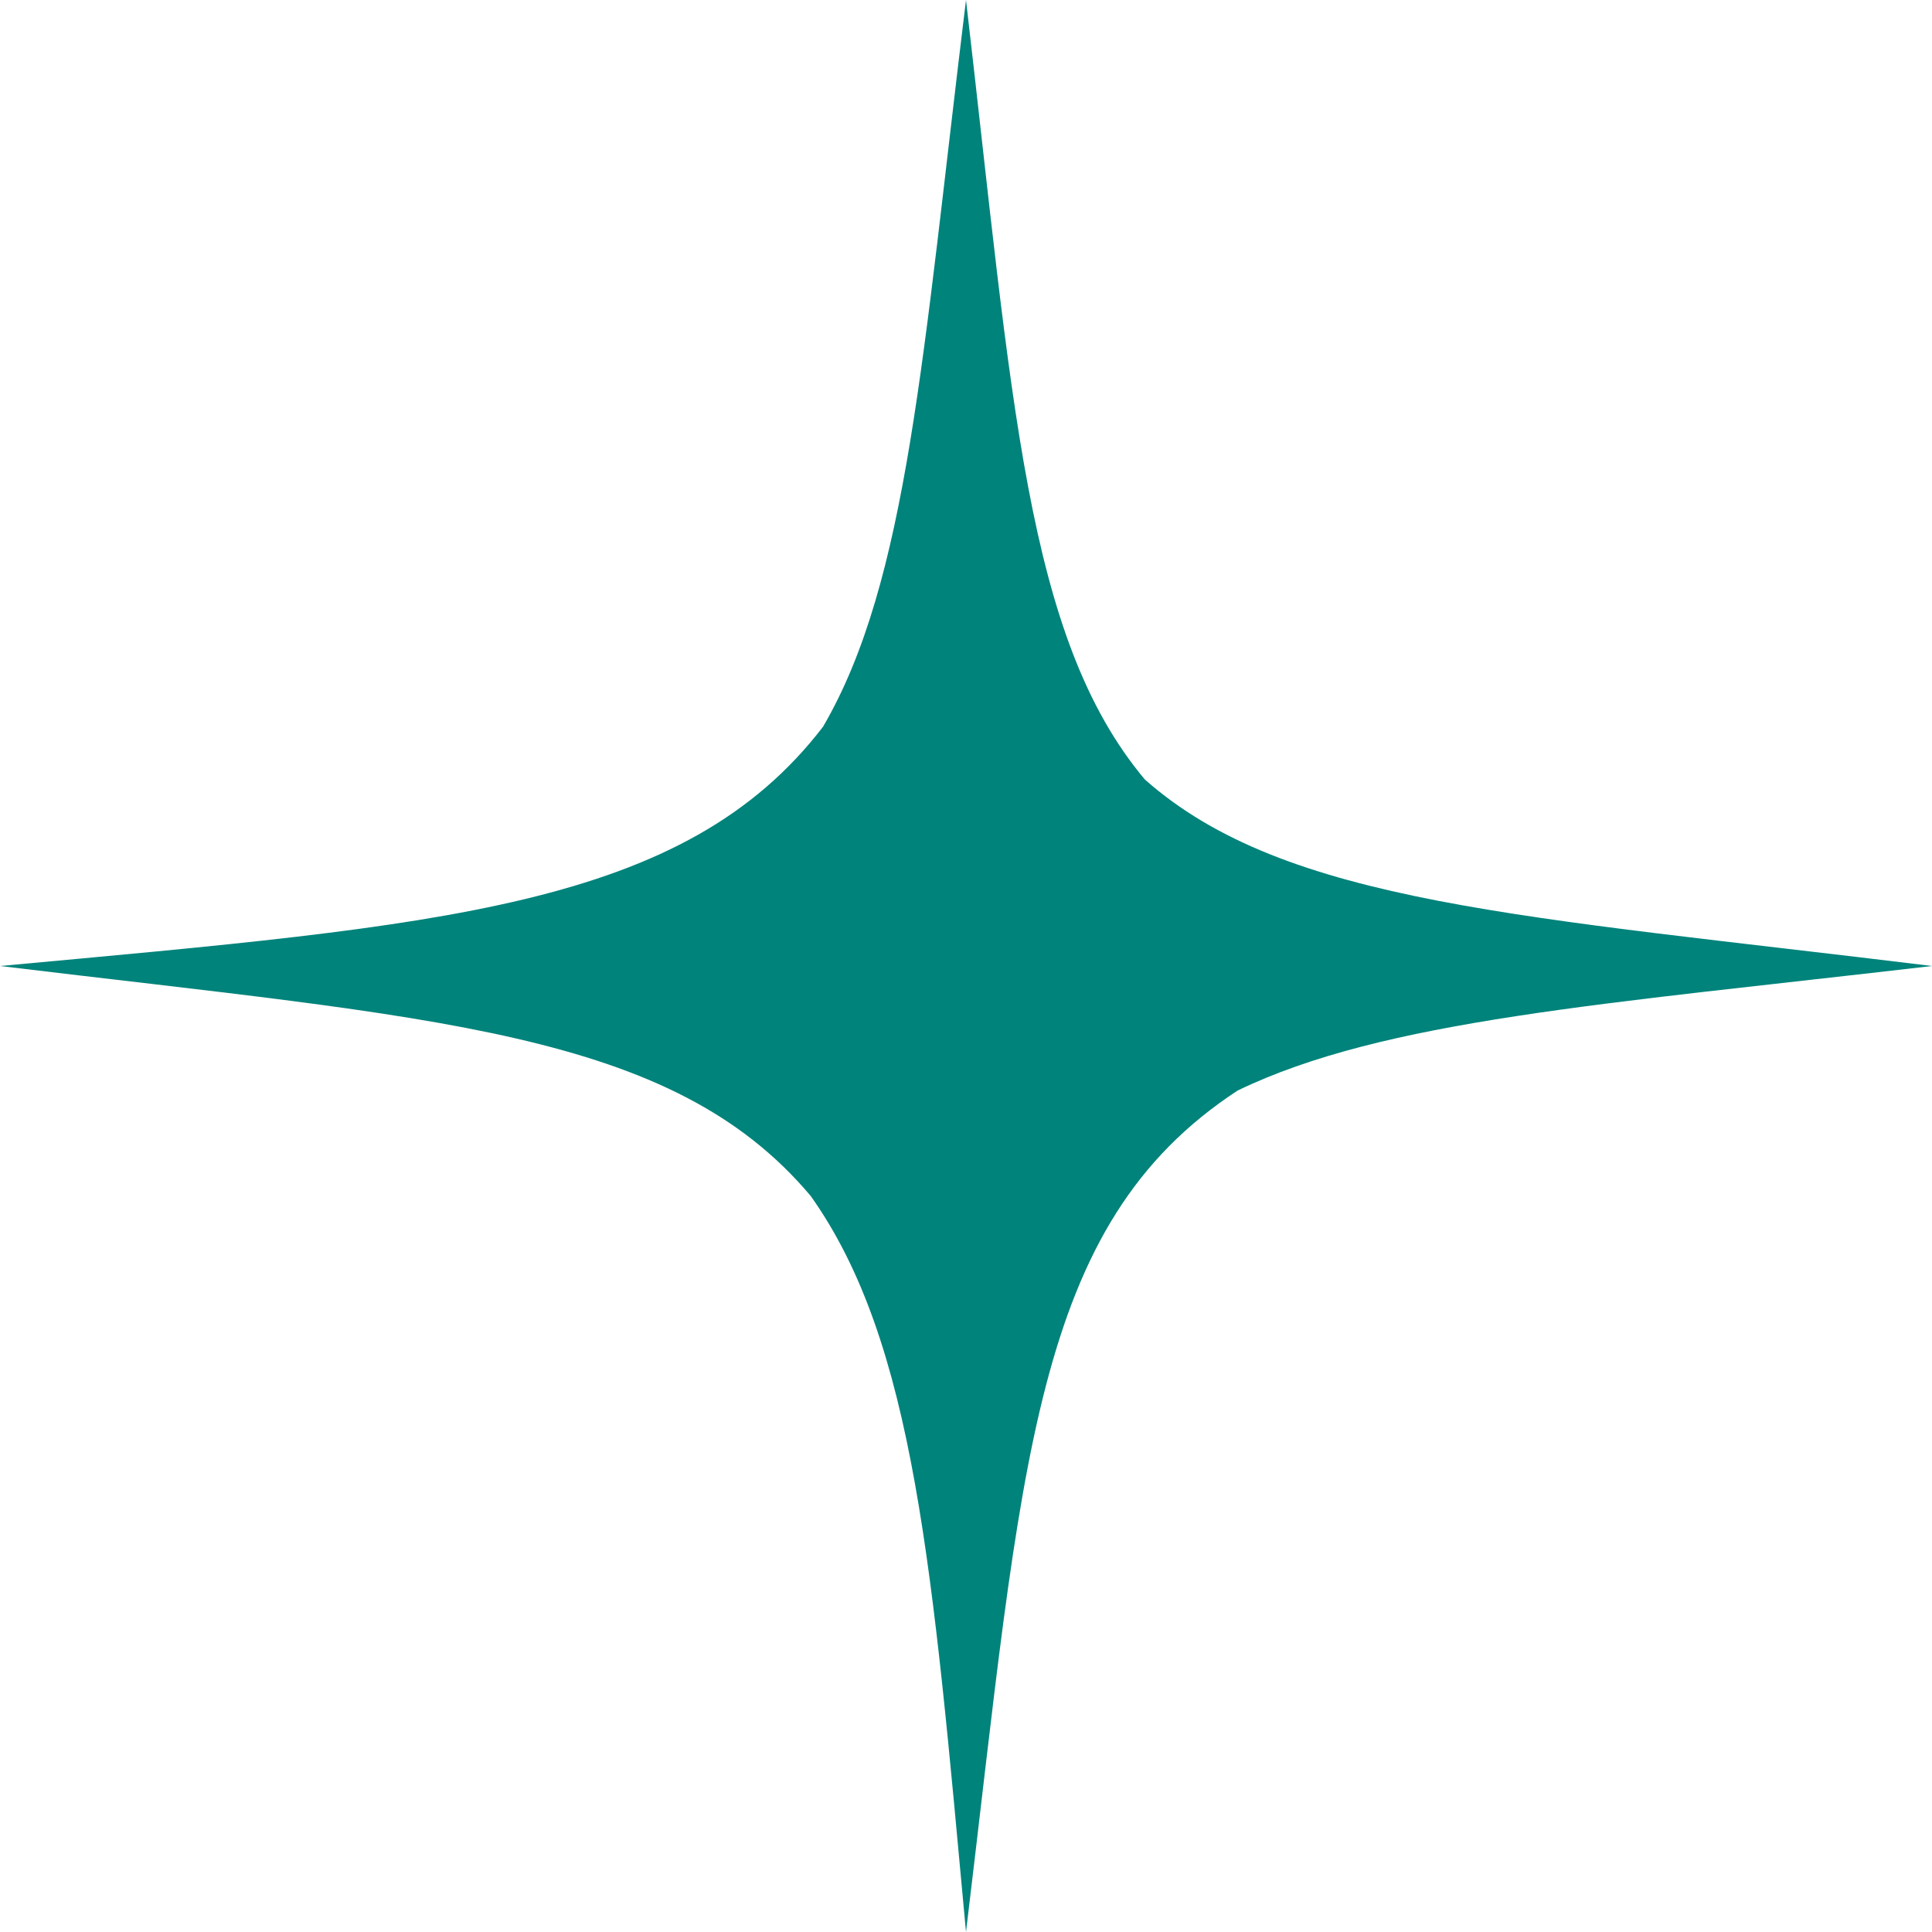
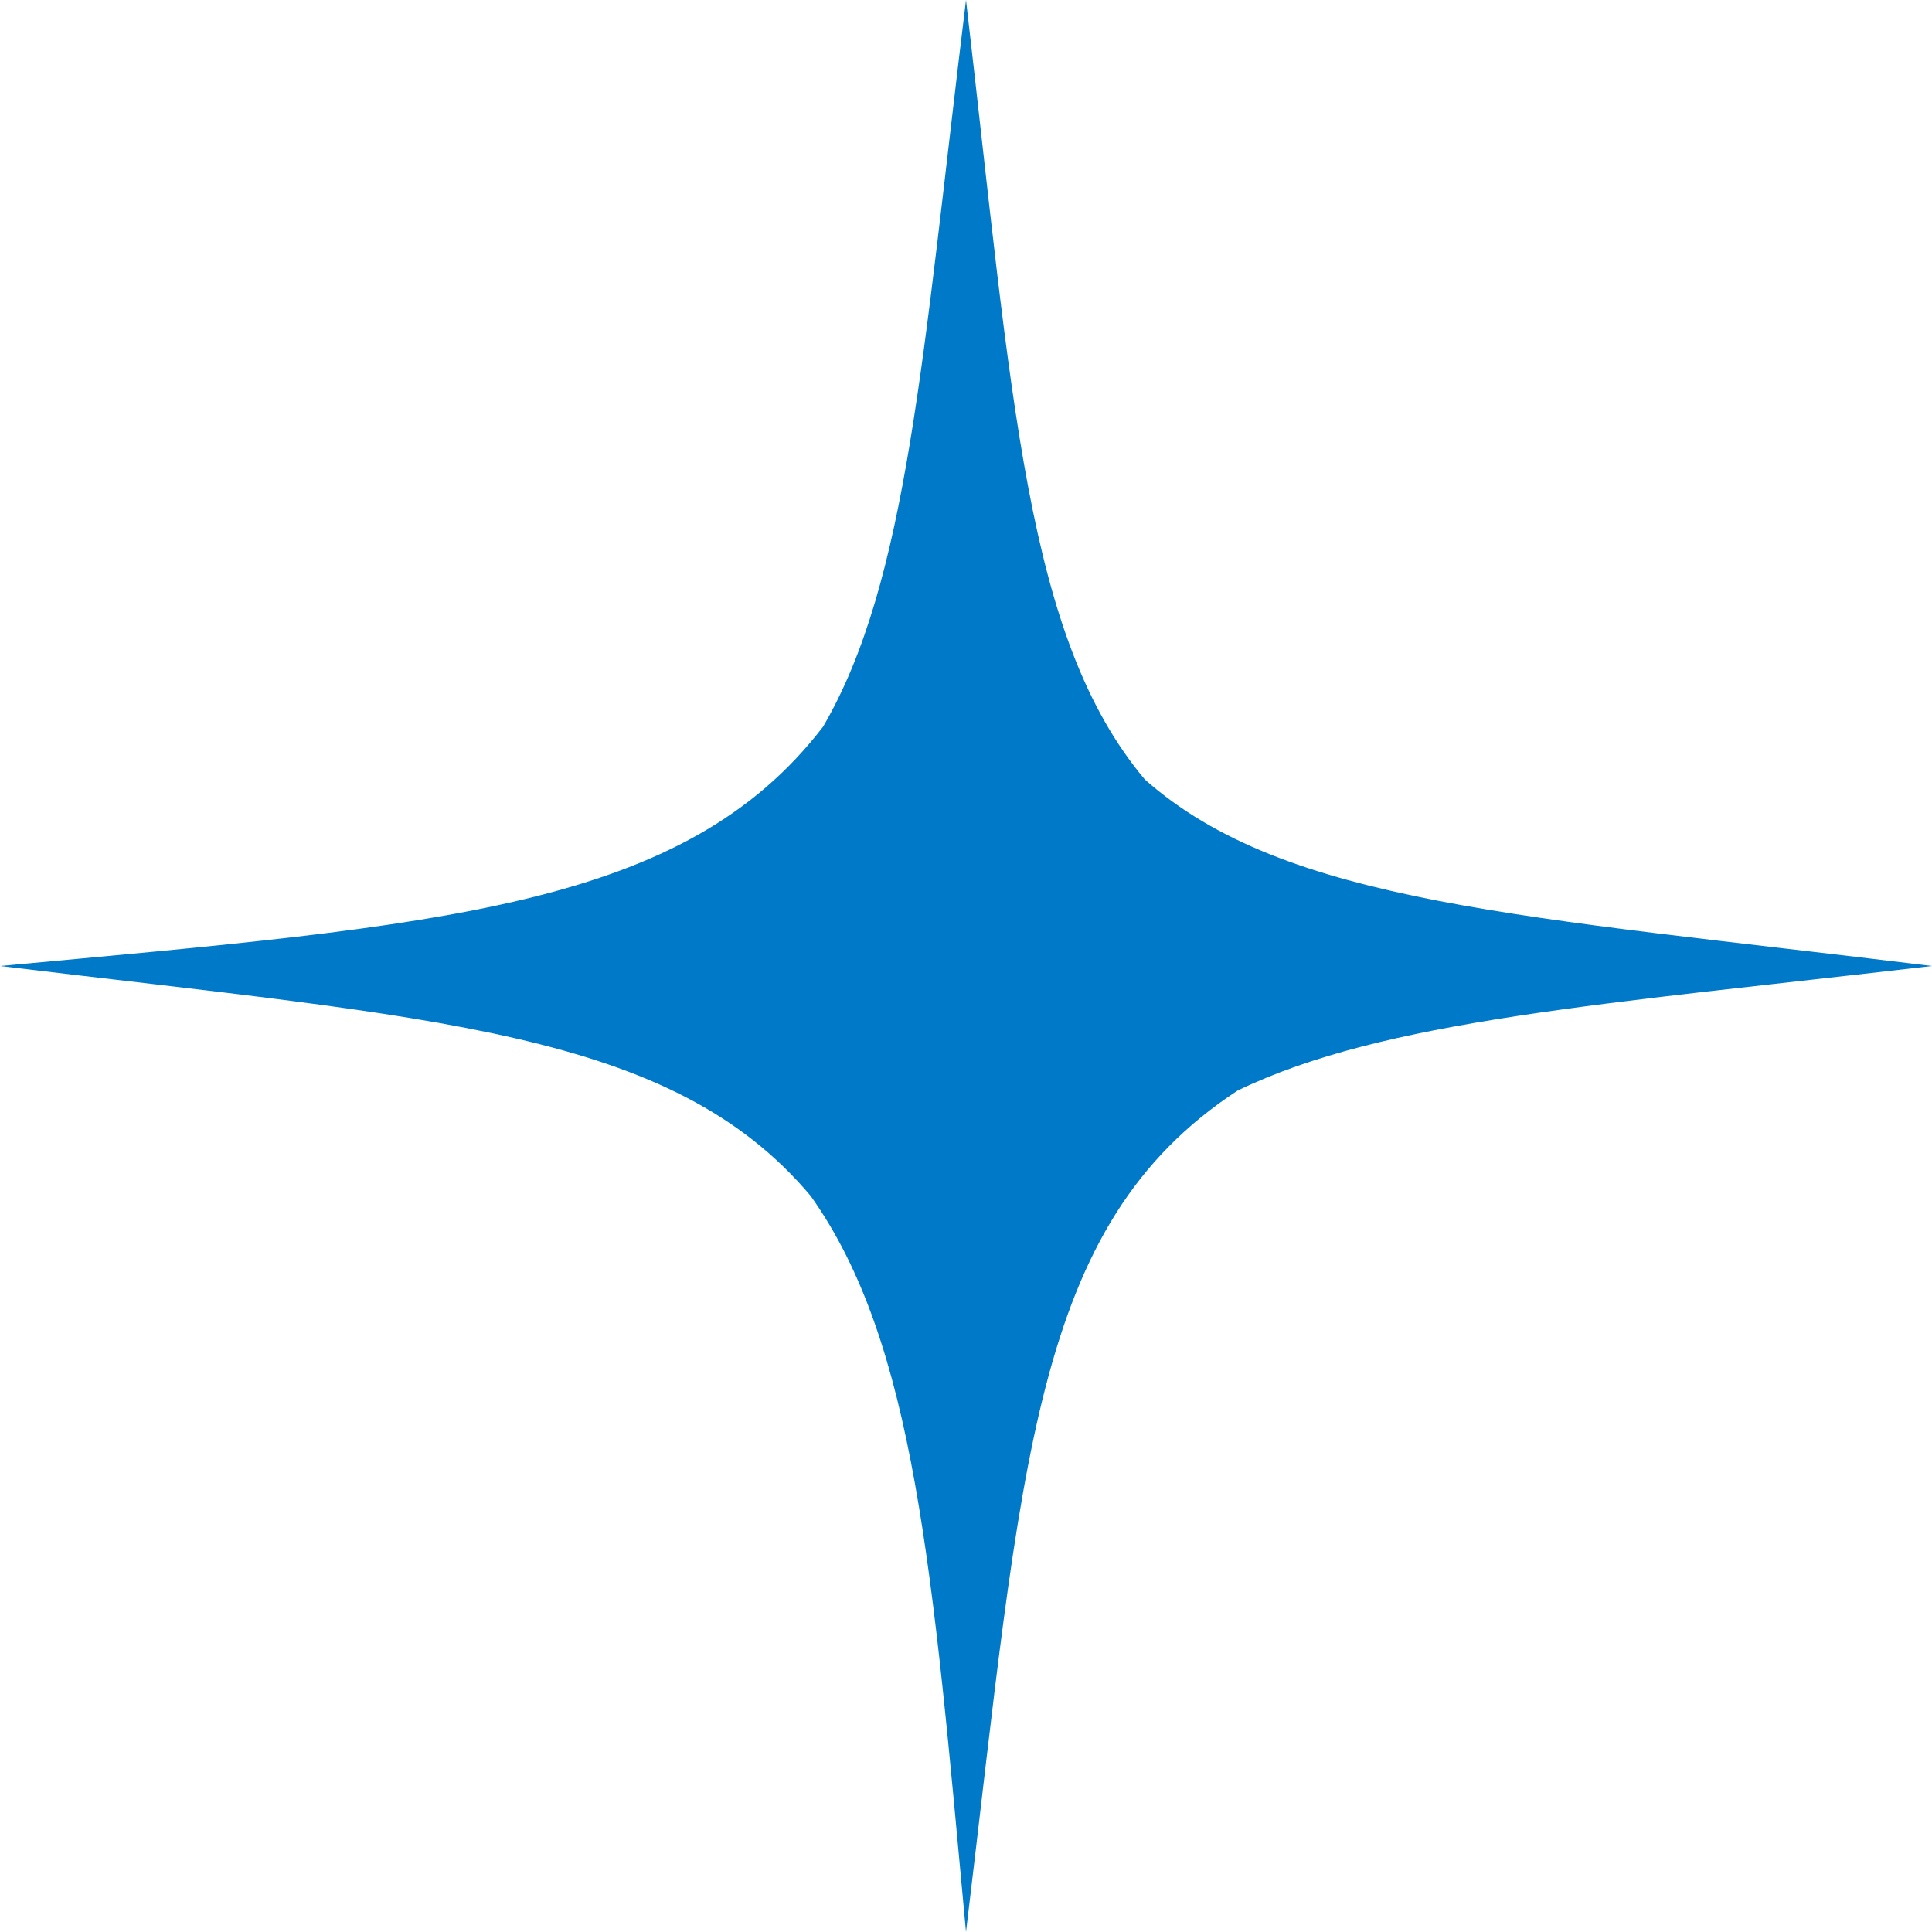
<svg xmlns="http://www.w3.org/2000/svg" width="19" height="19" viewBox="0 0 19 19" fill="none">
-   <path d="M9.5 0C9.072 3.495 8.93 5.715 8.094 7.147C6.726 8.928 4.355 9.098 0 9.5C4.285 10.018 6.601 10.131 7.973 11.762C8.998 13.206 9.171 15.44 9.5 19C10.059 14.383 10.146 12.051 12.171 10.725C13.61 10.029 15.758 9.878 19 9.5C14.98 9.007 12.647 8.894 11.259 7.666C10.084 6.266 9.959 3.942 9.5 0Z" fill="#00837B" />
+   <path d="M9.5 0C9.072 3.495 8.93 5.715 8.094 7.147C6.726 8.928 4.355 9.098 0 9.5C4.285 10.018 6.601 10.131 7.973 11.762C8.998 13.206 9.171 15.44 9.5 19C10.059 14.383 10.146 12.051 12.171 10.725C13.61 10.029 15.758 9.878 19 9.5C14.98 9.007 12.647 8.894 11.259 7.666C10.084 6.266 9.959 3.942 9.5 0Z" fill="#0079c8" />
</svg>
